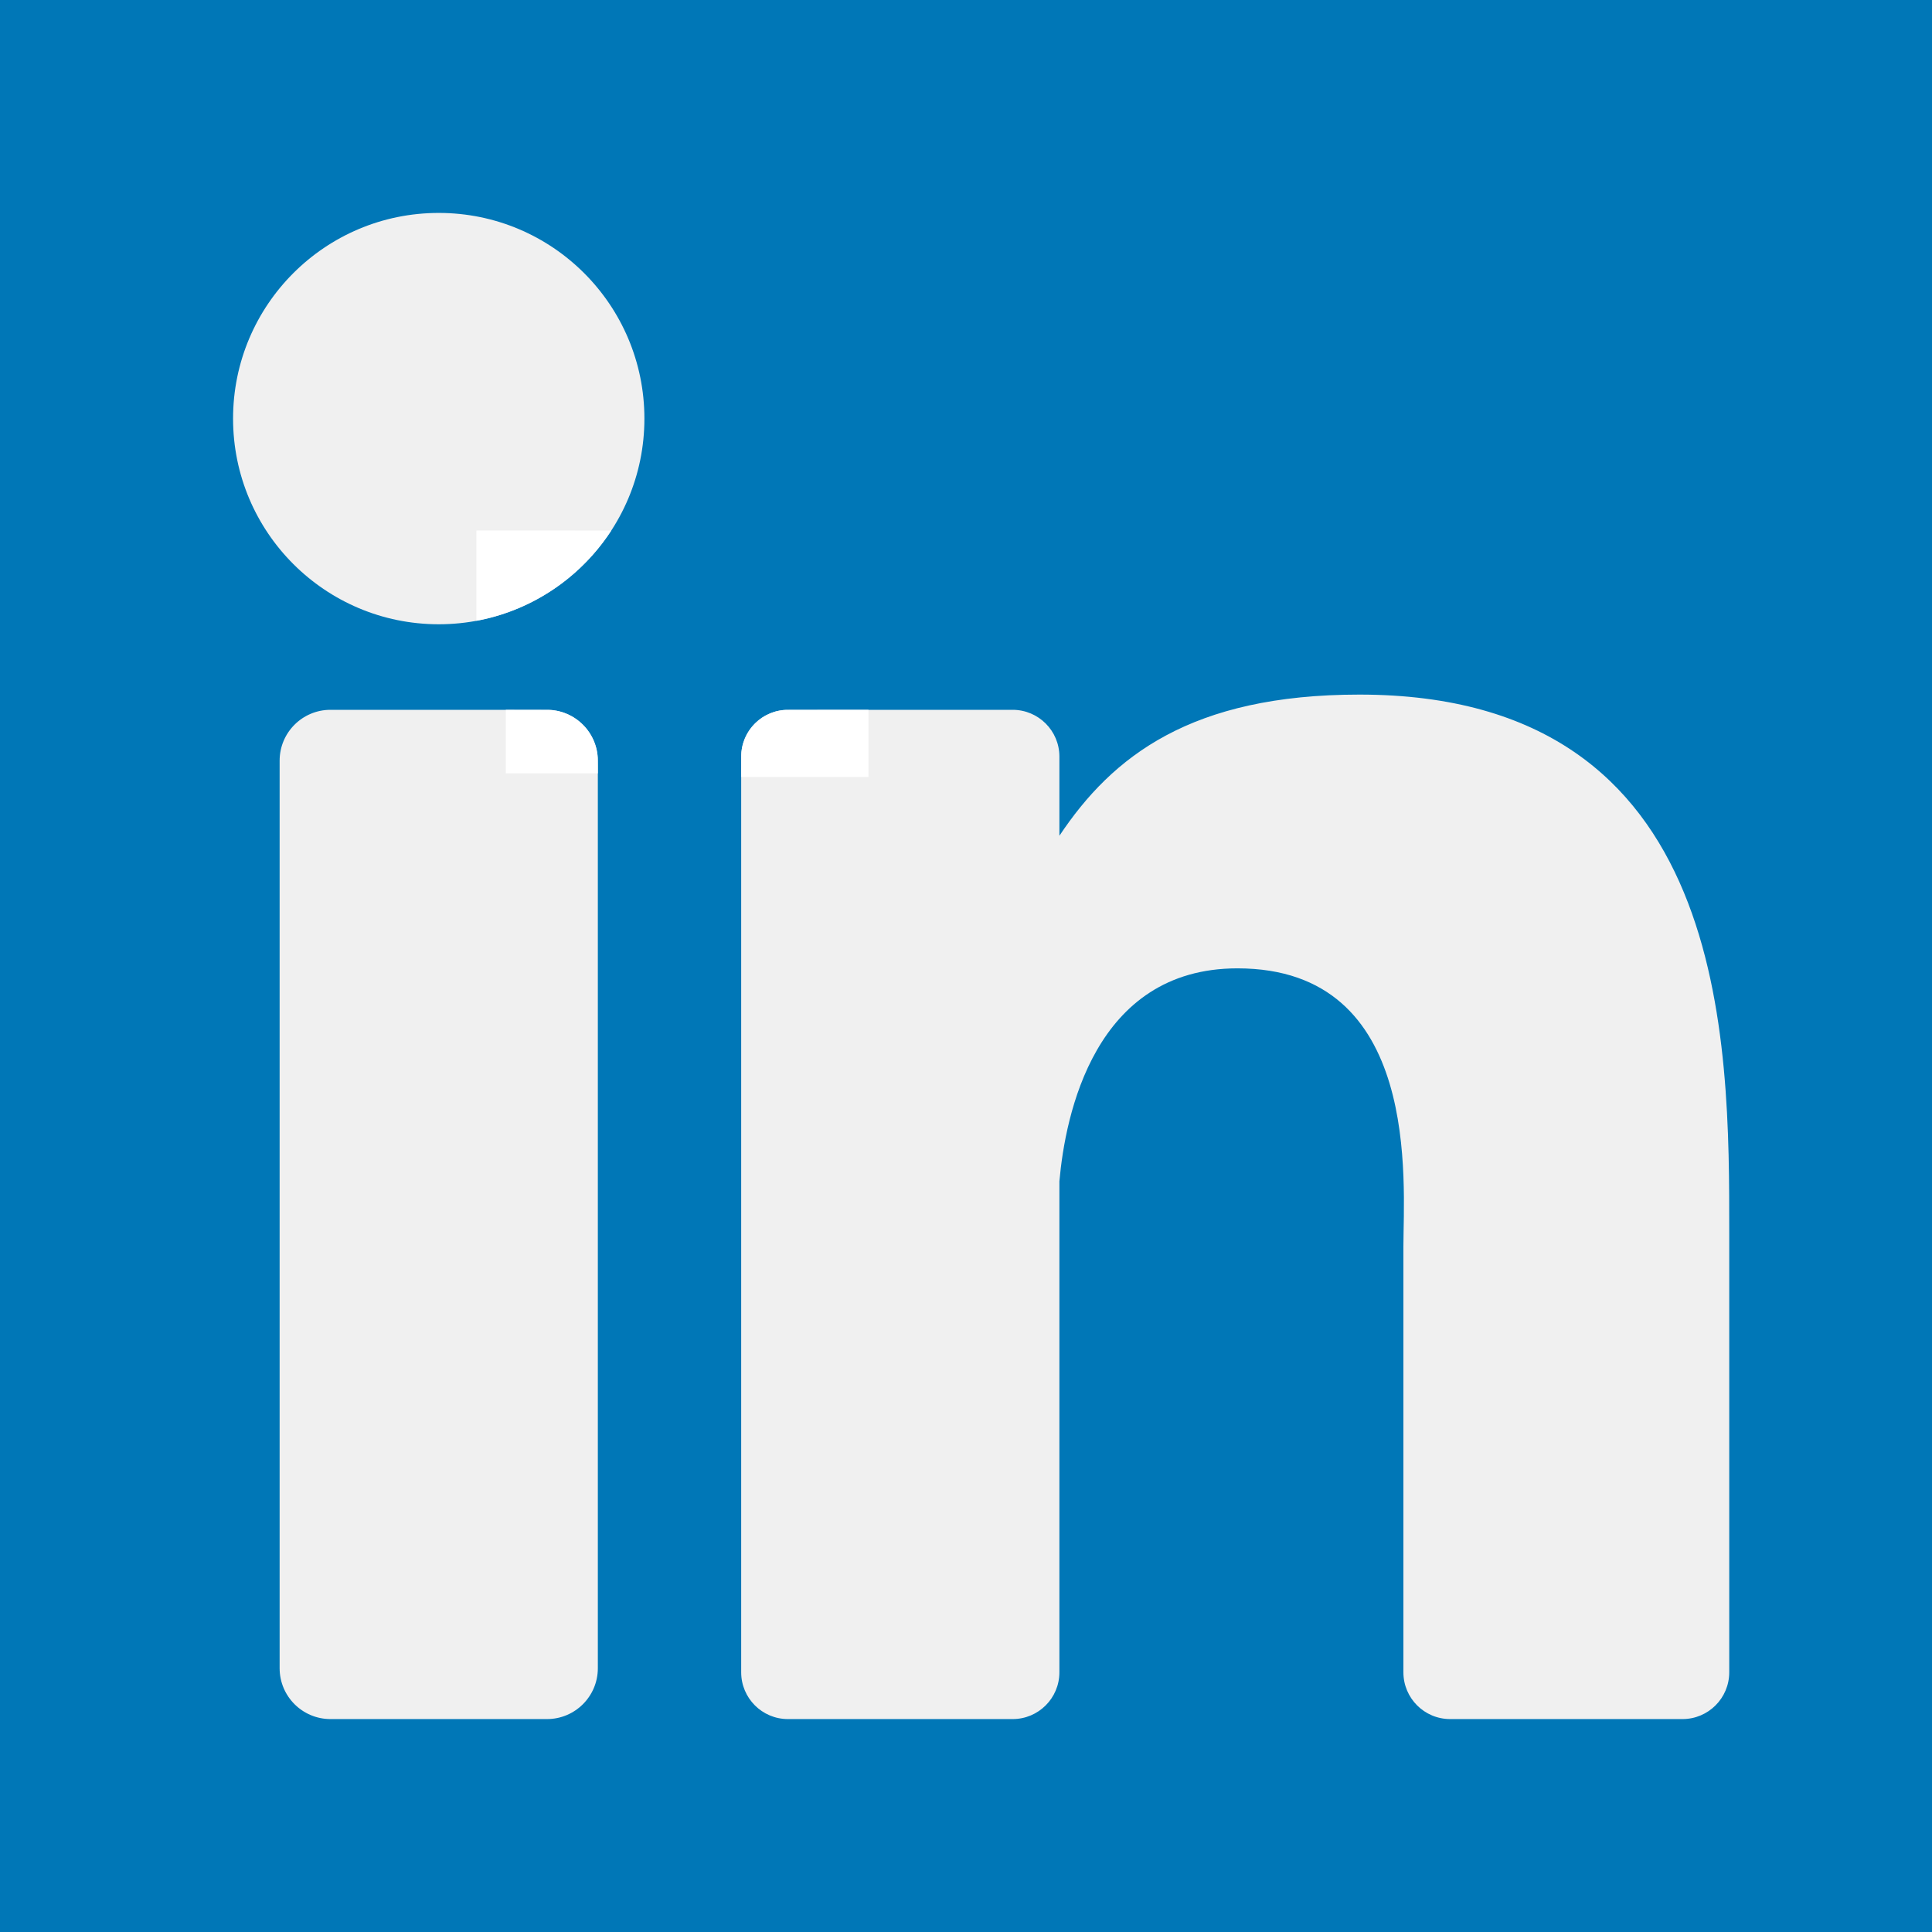
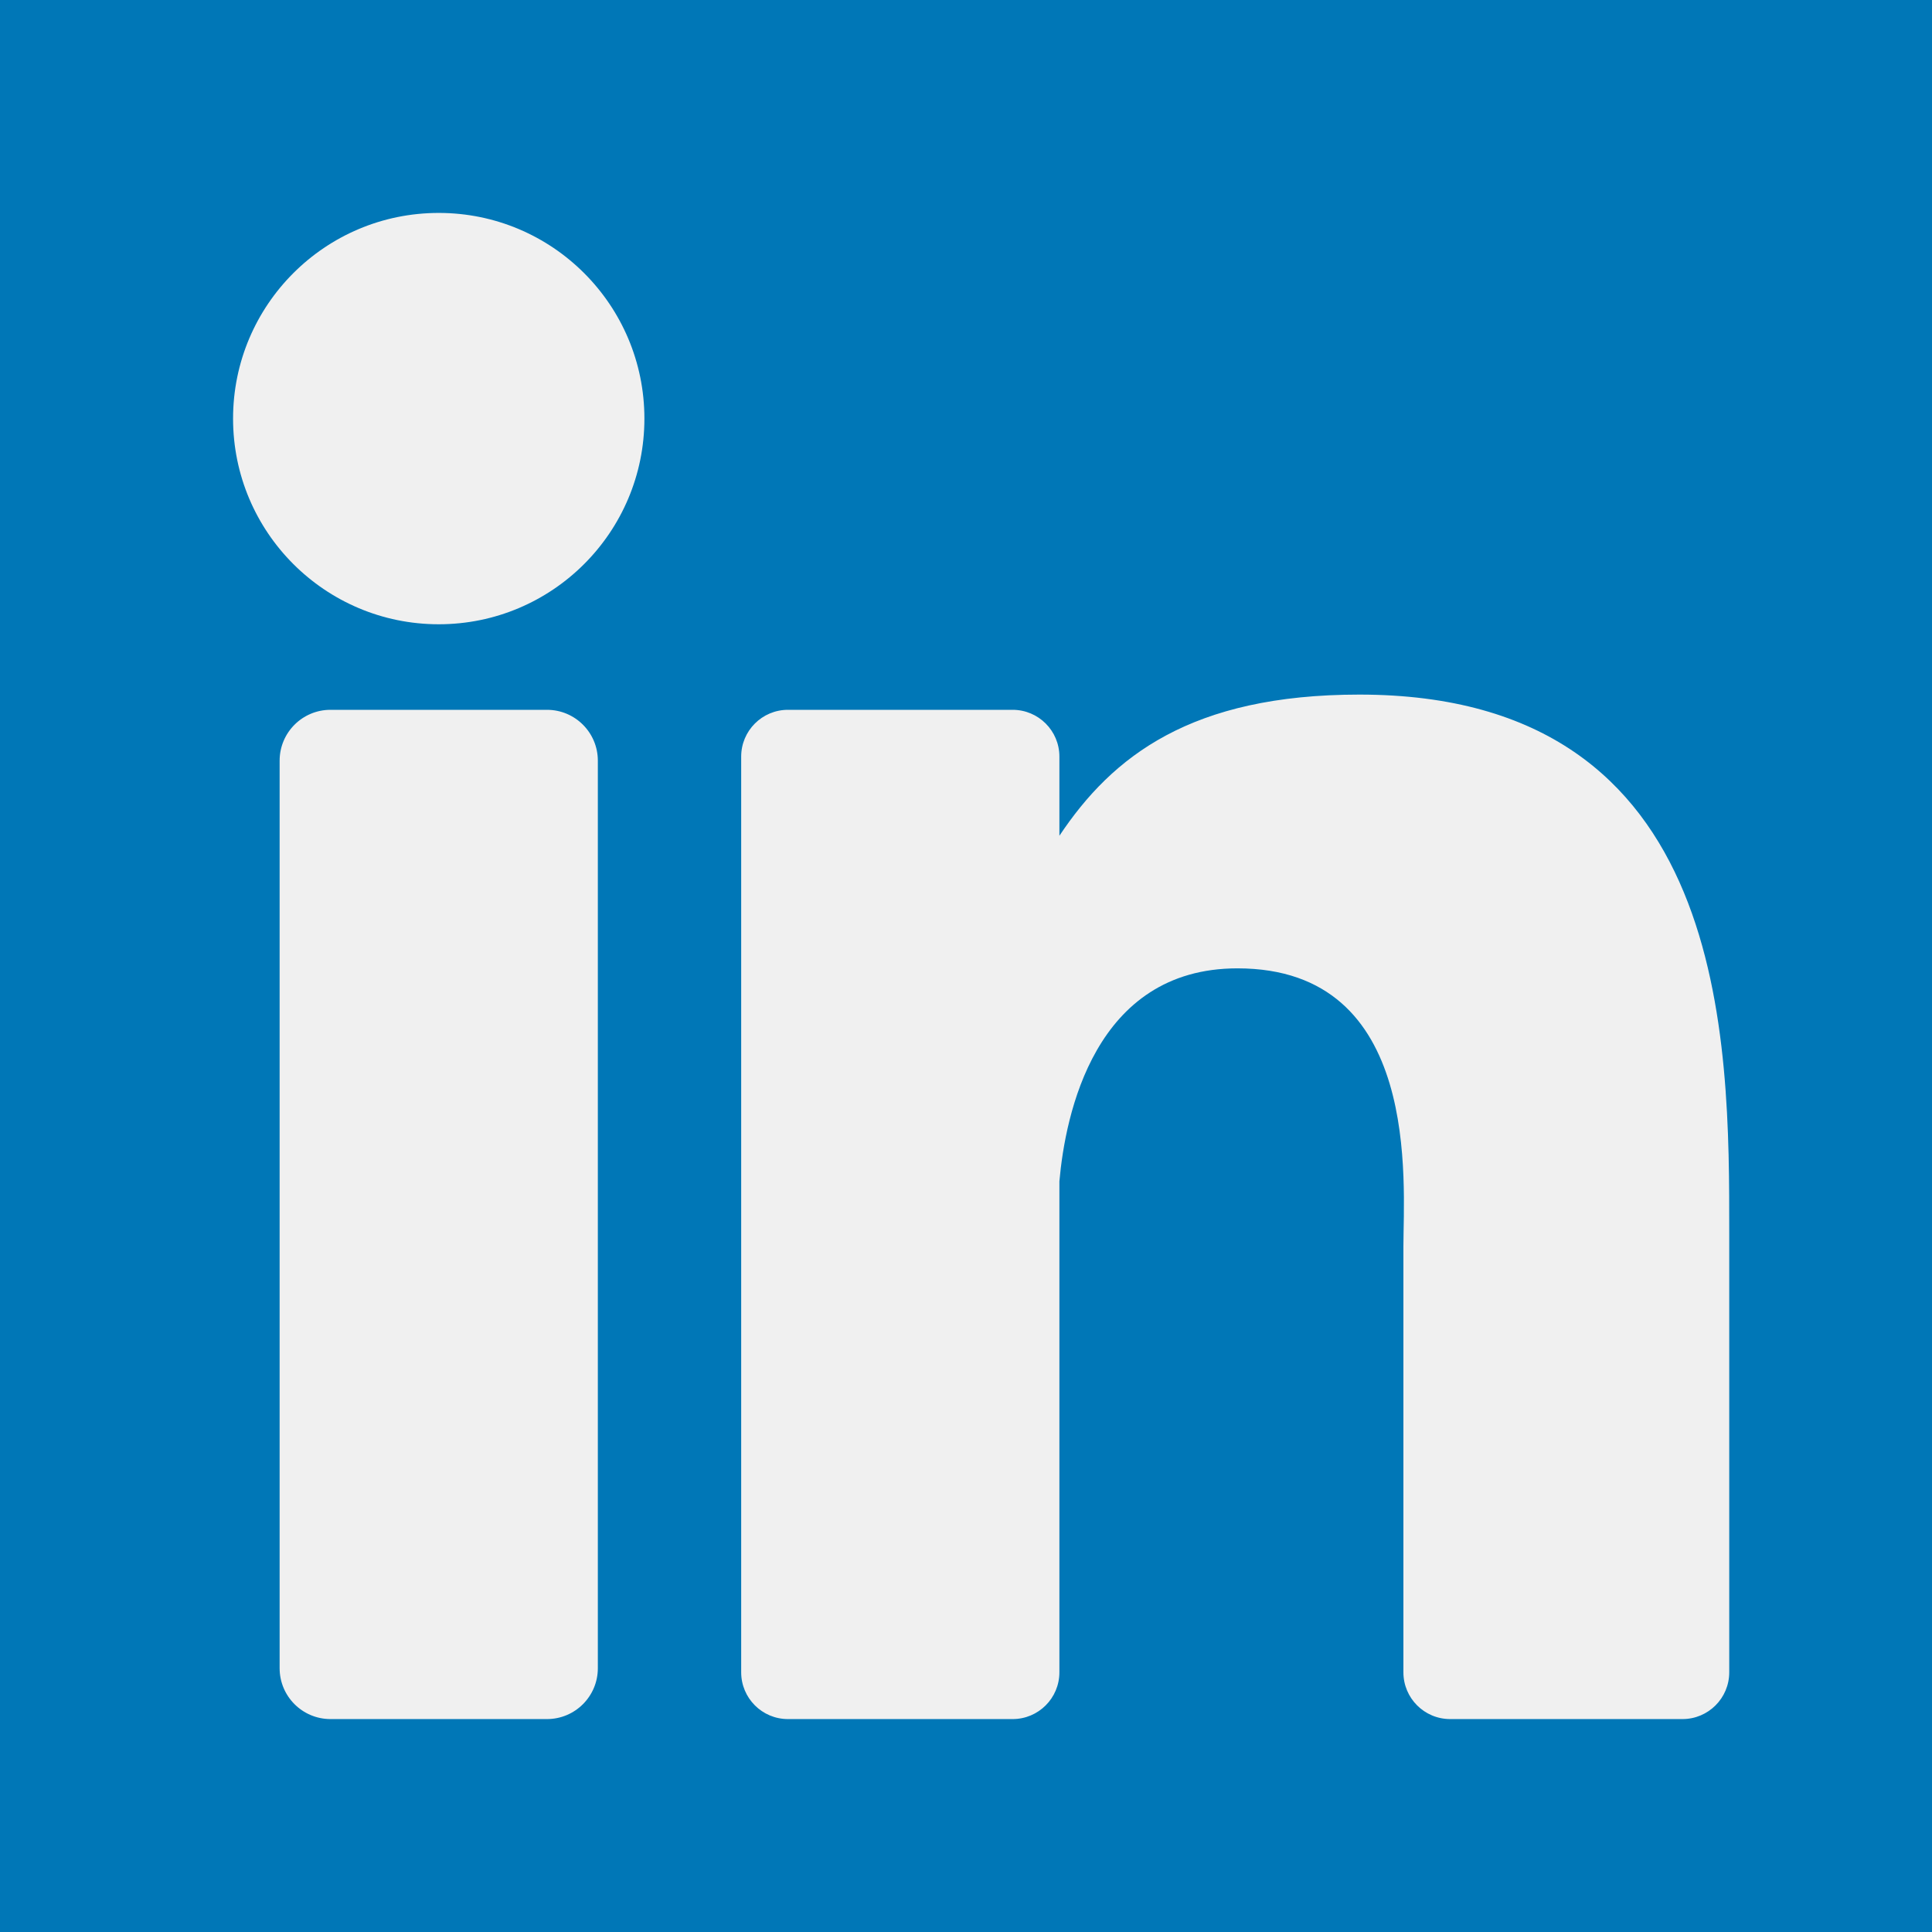
<svg xmlns="http://www.w3.org/2000/svg" height="800px" width="800px" version="1.1" id="Layer_1" viewBox="0 0 382 382" xml:space="preserve">
  <defs id="defs1" />
  <path style="fill:#0077B7;" d="M347.445,0H34.555C15.471,0,0,15.471,0,34.555v312.889C0,366.529,15.471,382,34.555,382h312.889  C366.529,382,382,366.529,382,347.444V34.555C382,15.471,366.529,0,347.445,0z M118.207,329.844c0,5.554-4.502,10.056-10.056,10.056  H65.345c-5.554,0-10.056-4.502-10.056-10.056V150.403c0-5.554,4.502-10.056,10.056-10.056h42.806  c5.554,0,10.056,4.502,10.056,10.056V329.844z M86.748,123.432c-22.459,0-40.666-18.207-40.666-40.666S64.289,42.1,86.748,42.1  s40.666,18.207,40.666,40.666S109.208,123.432,86.748,123.432z M341.91,330.654c0,5.106-4.14,9.246-9.246,9.246H286.73  c-5.106,0-9.246-4.14-9.246-9.246v-84.168c0-12.556,3.683-55.021-32.813-55.021c-28.309,0-34.051,29.066-35.204,42.11v97.079  c0,5.106-4.139,9.246-9.246,9.246h-44.426c-5.106,0-9.246-4.14-9.246-9.246V149.593c0-5.106,4.14-9.246,9.246-9.246h44.426  c5.106,0,9.246,4.14,9.246,9.246v15.655c10.497-15.753,26.097-27.912,59.312-27.912c73.552,0,73.131,68.716,73.131,106.472  L341.91,330.654L341.91,330.654z" id="path1" />
-   <path style="fill:#ffffff;stroke-width:1.512" d="m 306.94,316.812 c 0.011,-4.751 0.014,-4.932 0.077,-5.472 0.231,-1.981 0.6,-3.485 1.271,-5.185 1.032,-2.615 2.634,-4.968 4.738,-6.963 3.052,-2.893 7.08,-4.731 11.307,-5.16 0.885,-0.09 1.763,-0.094 18.31,-0.094 l 16.975,-1.5e-4 v 13.894 13.894 h -26.345 -26.345 z" id="path5" transform="scale(0.4775)" />
-   <path style="fill:#ffffff;stroke-width:1.512" d="m 209.444,307.086 v -13.149 l 9.182,0.01 c 9.889,0.011 9.324,0.002 10.579,0.163 3.873,0.497 7.619,2.12 10.634,4.605 1.258,1.037 2.513,2.344 3.45,3.59 2.248,2.992 3.637,6.425 4.095,10.121 0.125,1.01 0.131,1.206 0.145,4.541 l 0.014,3.268 h -19.05 -19.05 z" id="path6" transform="scale(0.4775)" />
-   <path style="fill:#ffffff;stroke-width:1.512" d="m 197.273,238.363 v -18.69 h 27.911 c 15.351,0 27.911,0.007 27.911,0.016 0,0.024 -0.95,1.443 -1.424,2.126 -5.269,7.597 -11.832,14.378 -19.254,19.891 -10.412,7.734 -22.427,12.988 -35.06,15.33 l -0.085,0.016 z" id="path7" transform="scale(0.4775)" />
  <rect style="fill:#0077b7;stroke-width:0.722;fill-opacity:1" id="rect1" width="66.262" height="438.7" x="-31.989" y="-30.846" />
  <rect style="fill:#0077b7;stroke-width:0.722;fill-opacity:1" id="rect1-7" width="66.262" height="438.7" x="348.575" y="-30.846" />
  <rect style="fill:#0077b7;stroke-width:0.722;fill-opacity:1" id="rect1-7-4" width="66.262" height="438.7" x="-35.416" y="-32.129" transform="rotate(-90)" />
  <rect style="fill:#0077b7;stroke-width:0.722;fill-opacity:1" id="rect1-7-4-3" width="66.262" height="438.7" x="-407.744" y="-32.235" transform="rotate(-90)" />
</svg>
